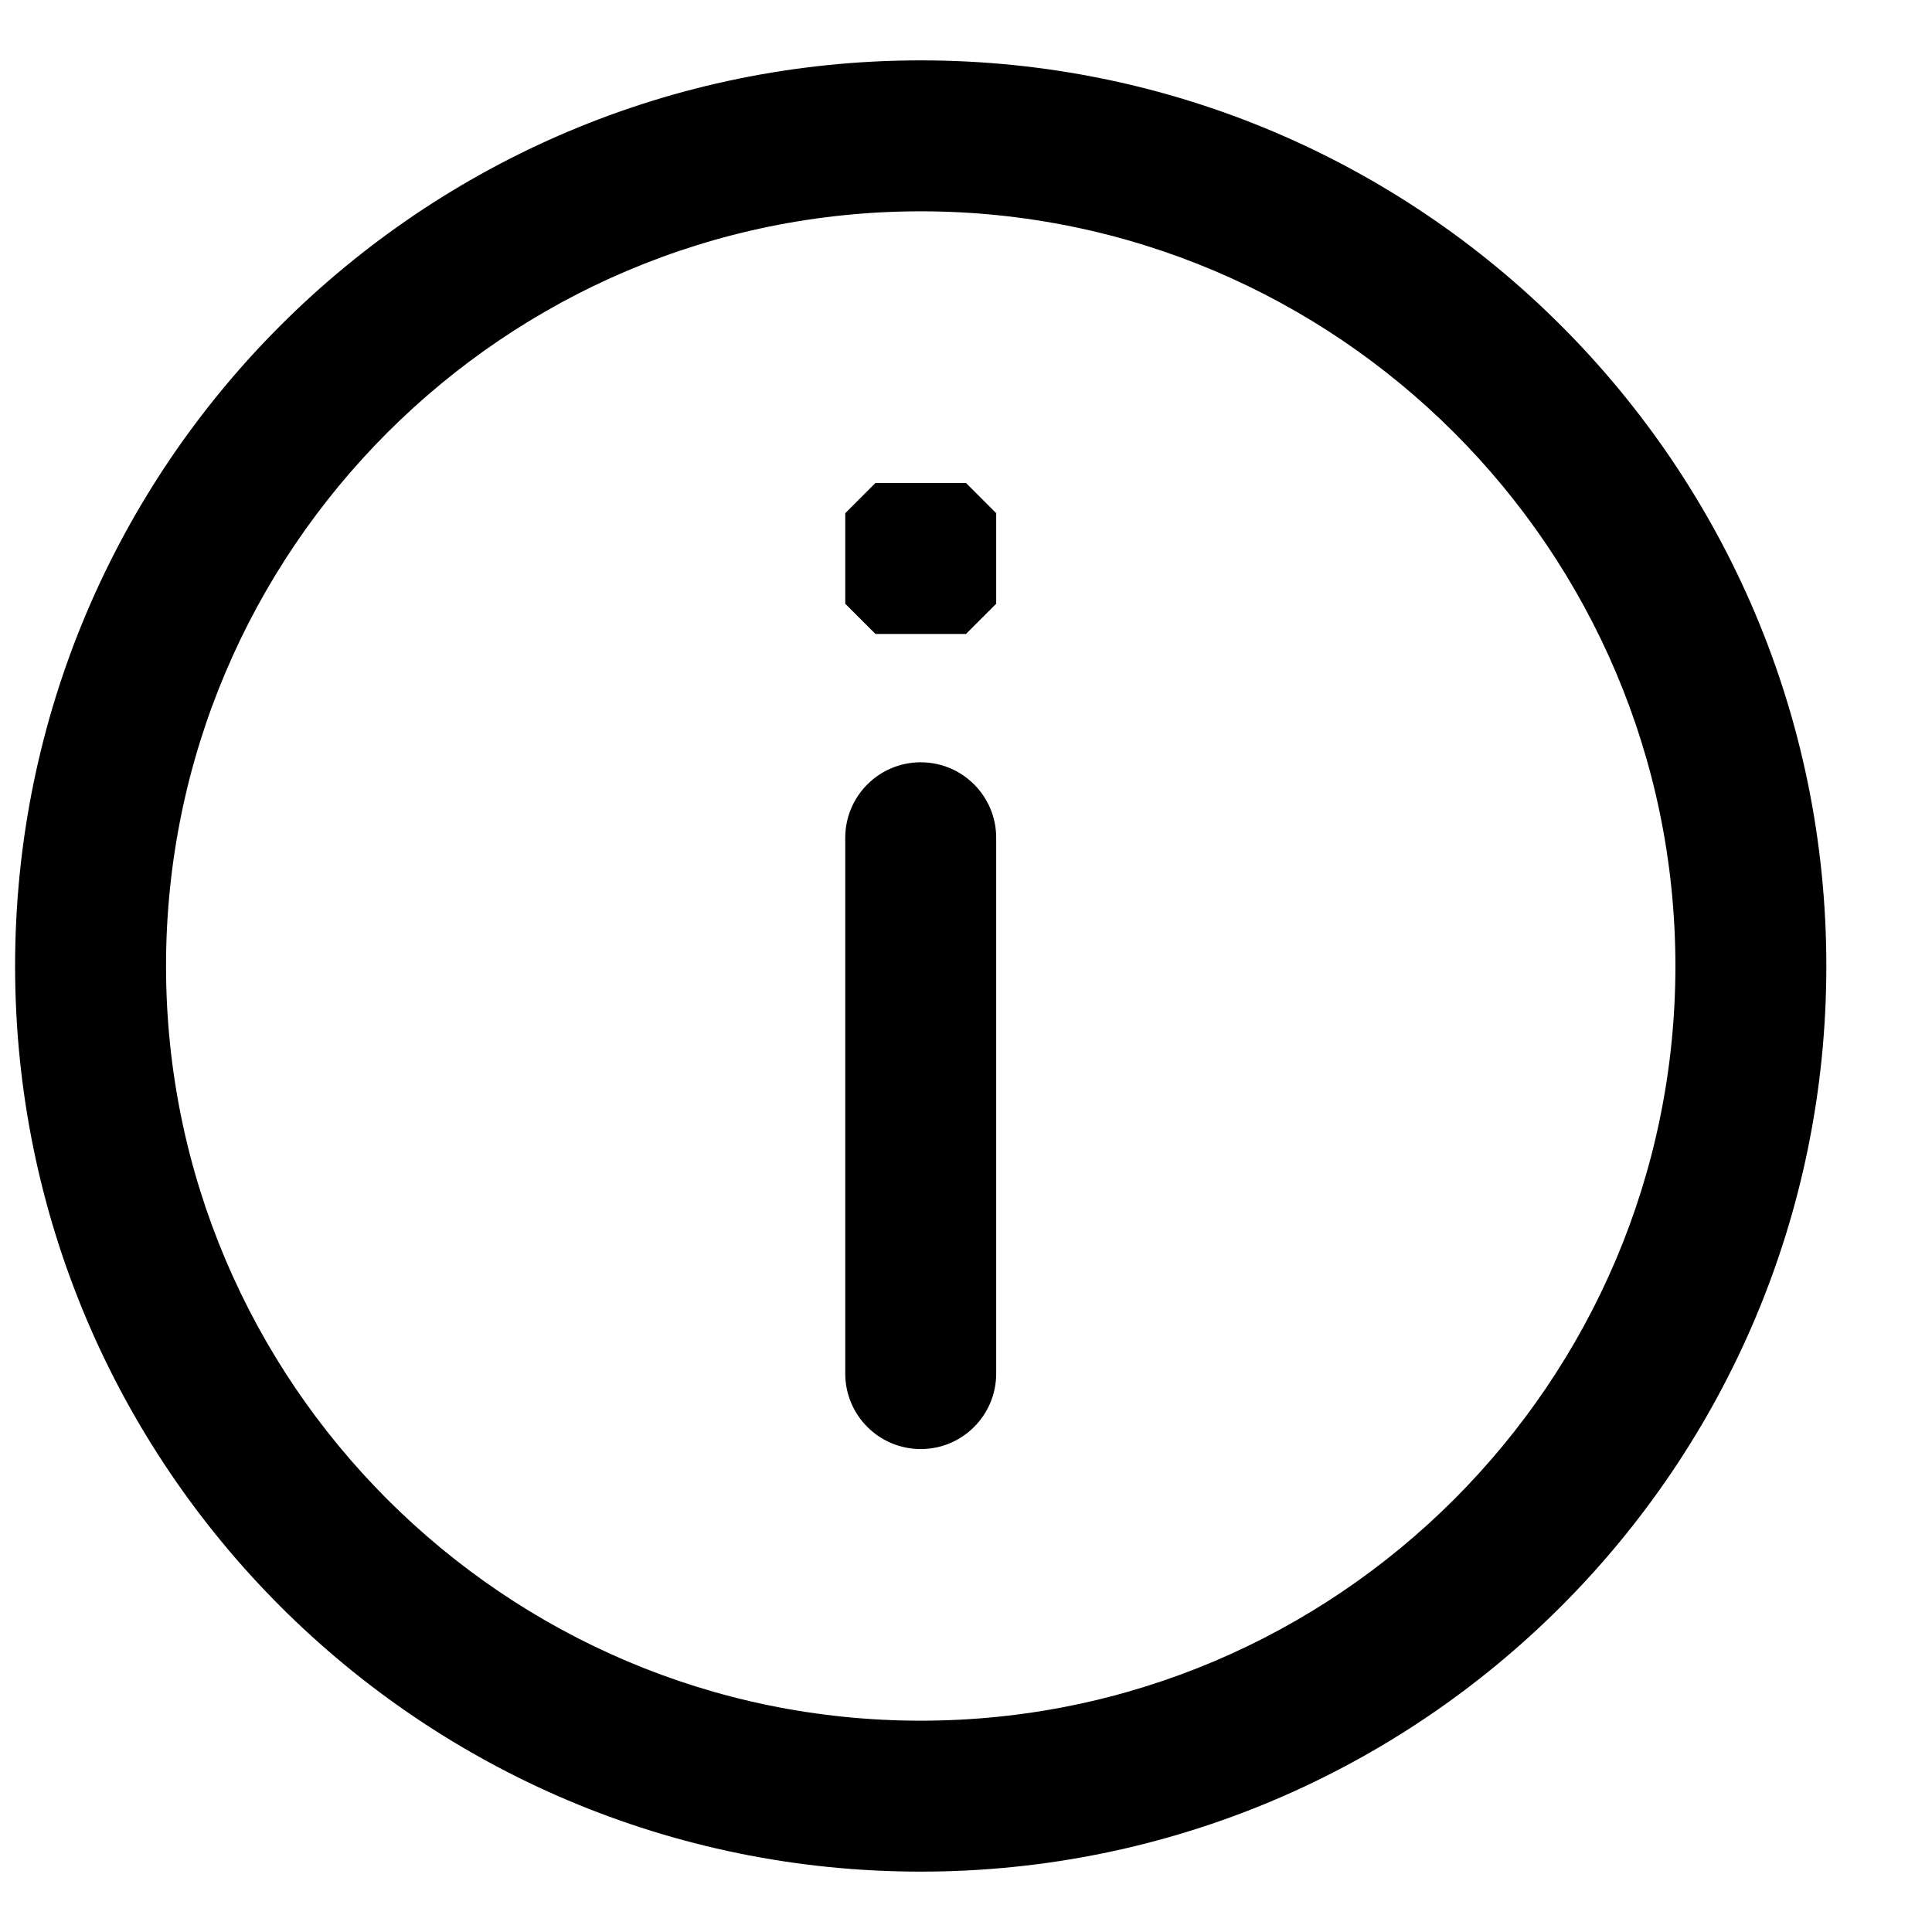
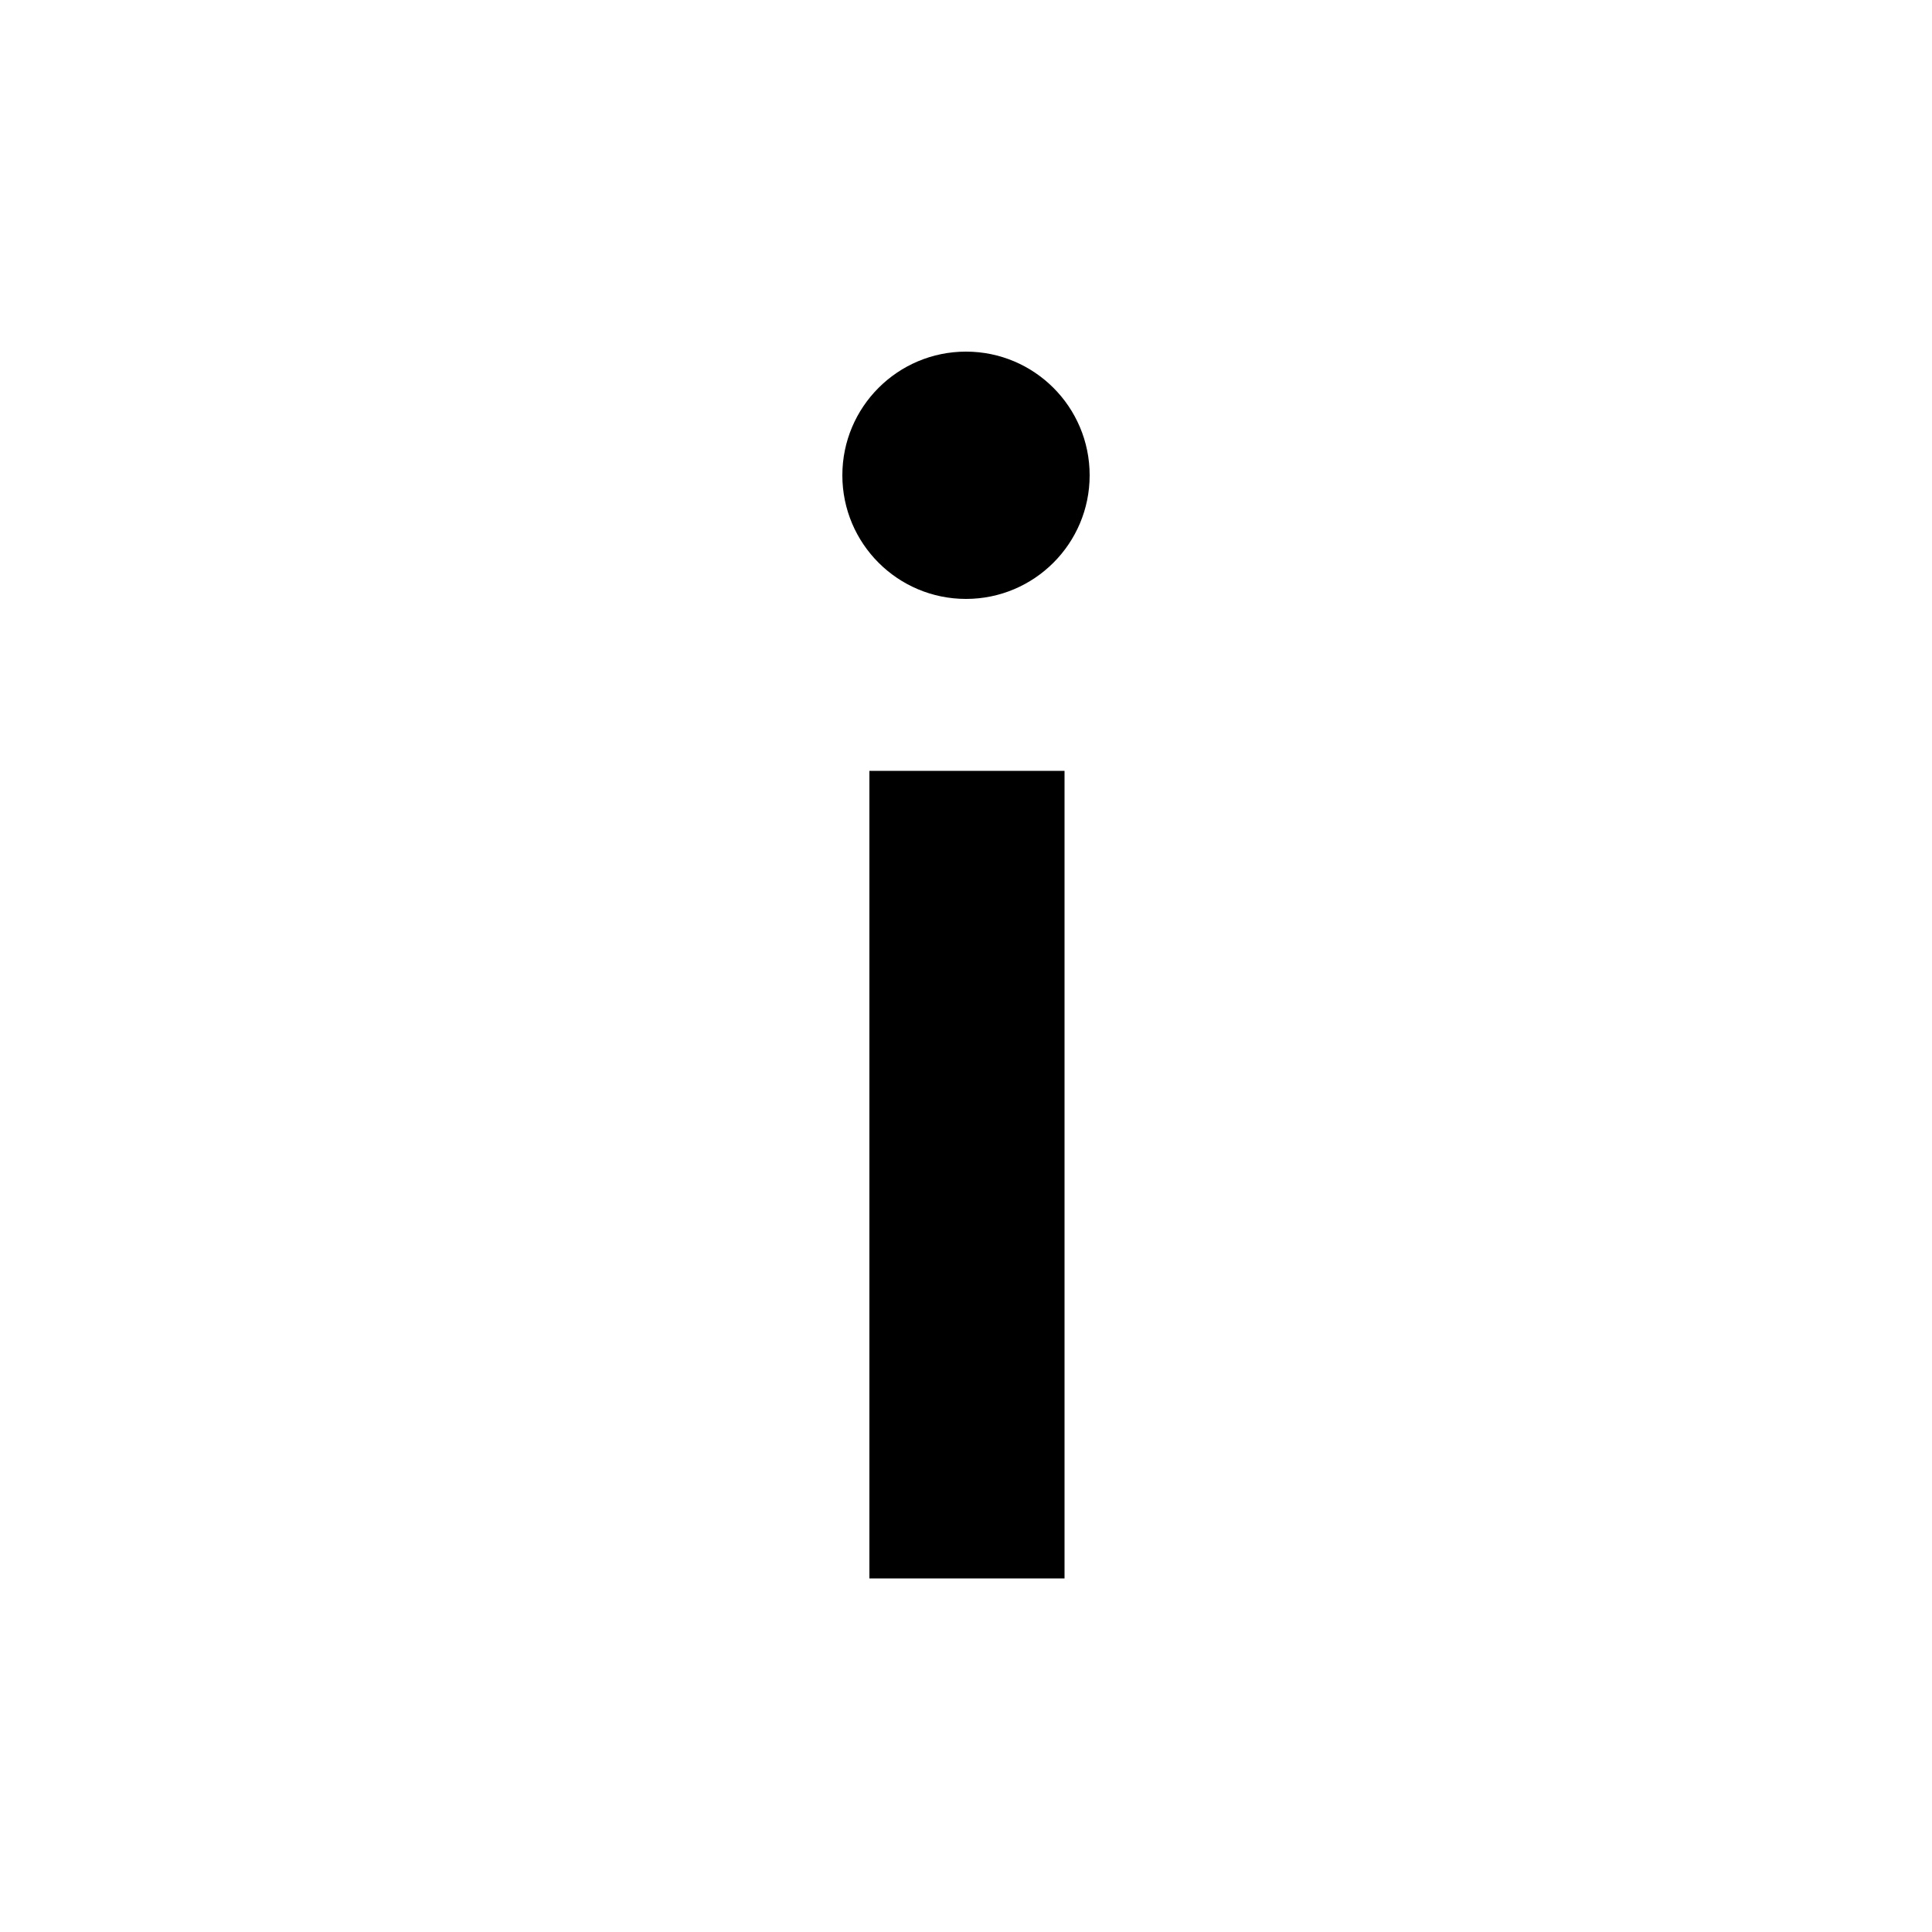
- <svg xmlns="http://www.w3.org/2000/svg" viewBox="0 0 16 16" width="16" height="16" fill="context-fill light-dark(black, white)" fill-opacity="context-fill-opacity">
-   <path d="M8.25 6.938a.625.625 0 0 0-1.25 0l0 4.438a.625.625 0 0 0 1.25-.001l0-4.437z" />
-   <path d="m8 4-.75 0-.25.25L7 5l.25.25.75 0L8.25 5l0-.75z" />
-   <path d="M7.625 1.75c3.446 0 6.25 2.804 6.25 6.25s-2.804 6.25-6.25 6.25-6.25-2.804-6.25-6.25 2.804-6.25 6.25-6.25m0-1.25a7.5 7.5 0 1 0 0 15 7.5 7.5 0 0 0 0-15z" />
+ <svg xmlns="http://www.w3.org/2000/svg" viewBox="0 0 100 100" fill="context-fill #424e5a">
+   <circle cx="50" cy="50" r="44" stroke="context-fill #424e5a" stroke-width="11" fill="none" />
+   <circle cx="50" cy="24.6" r="6.4" />
+   <rect x="45" y="39.9" width="10.1" height="41.8" />
</svg>
